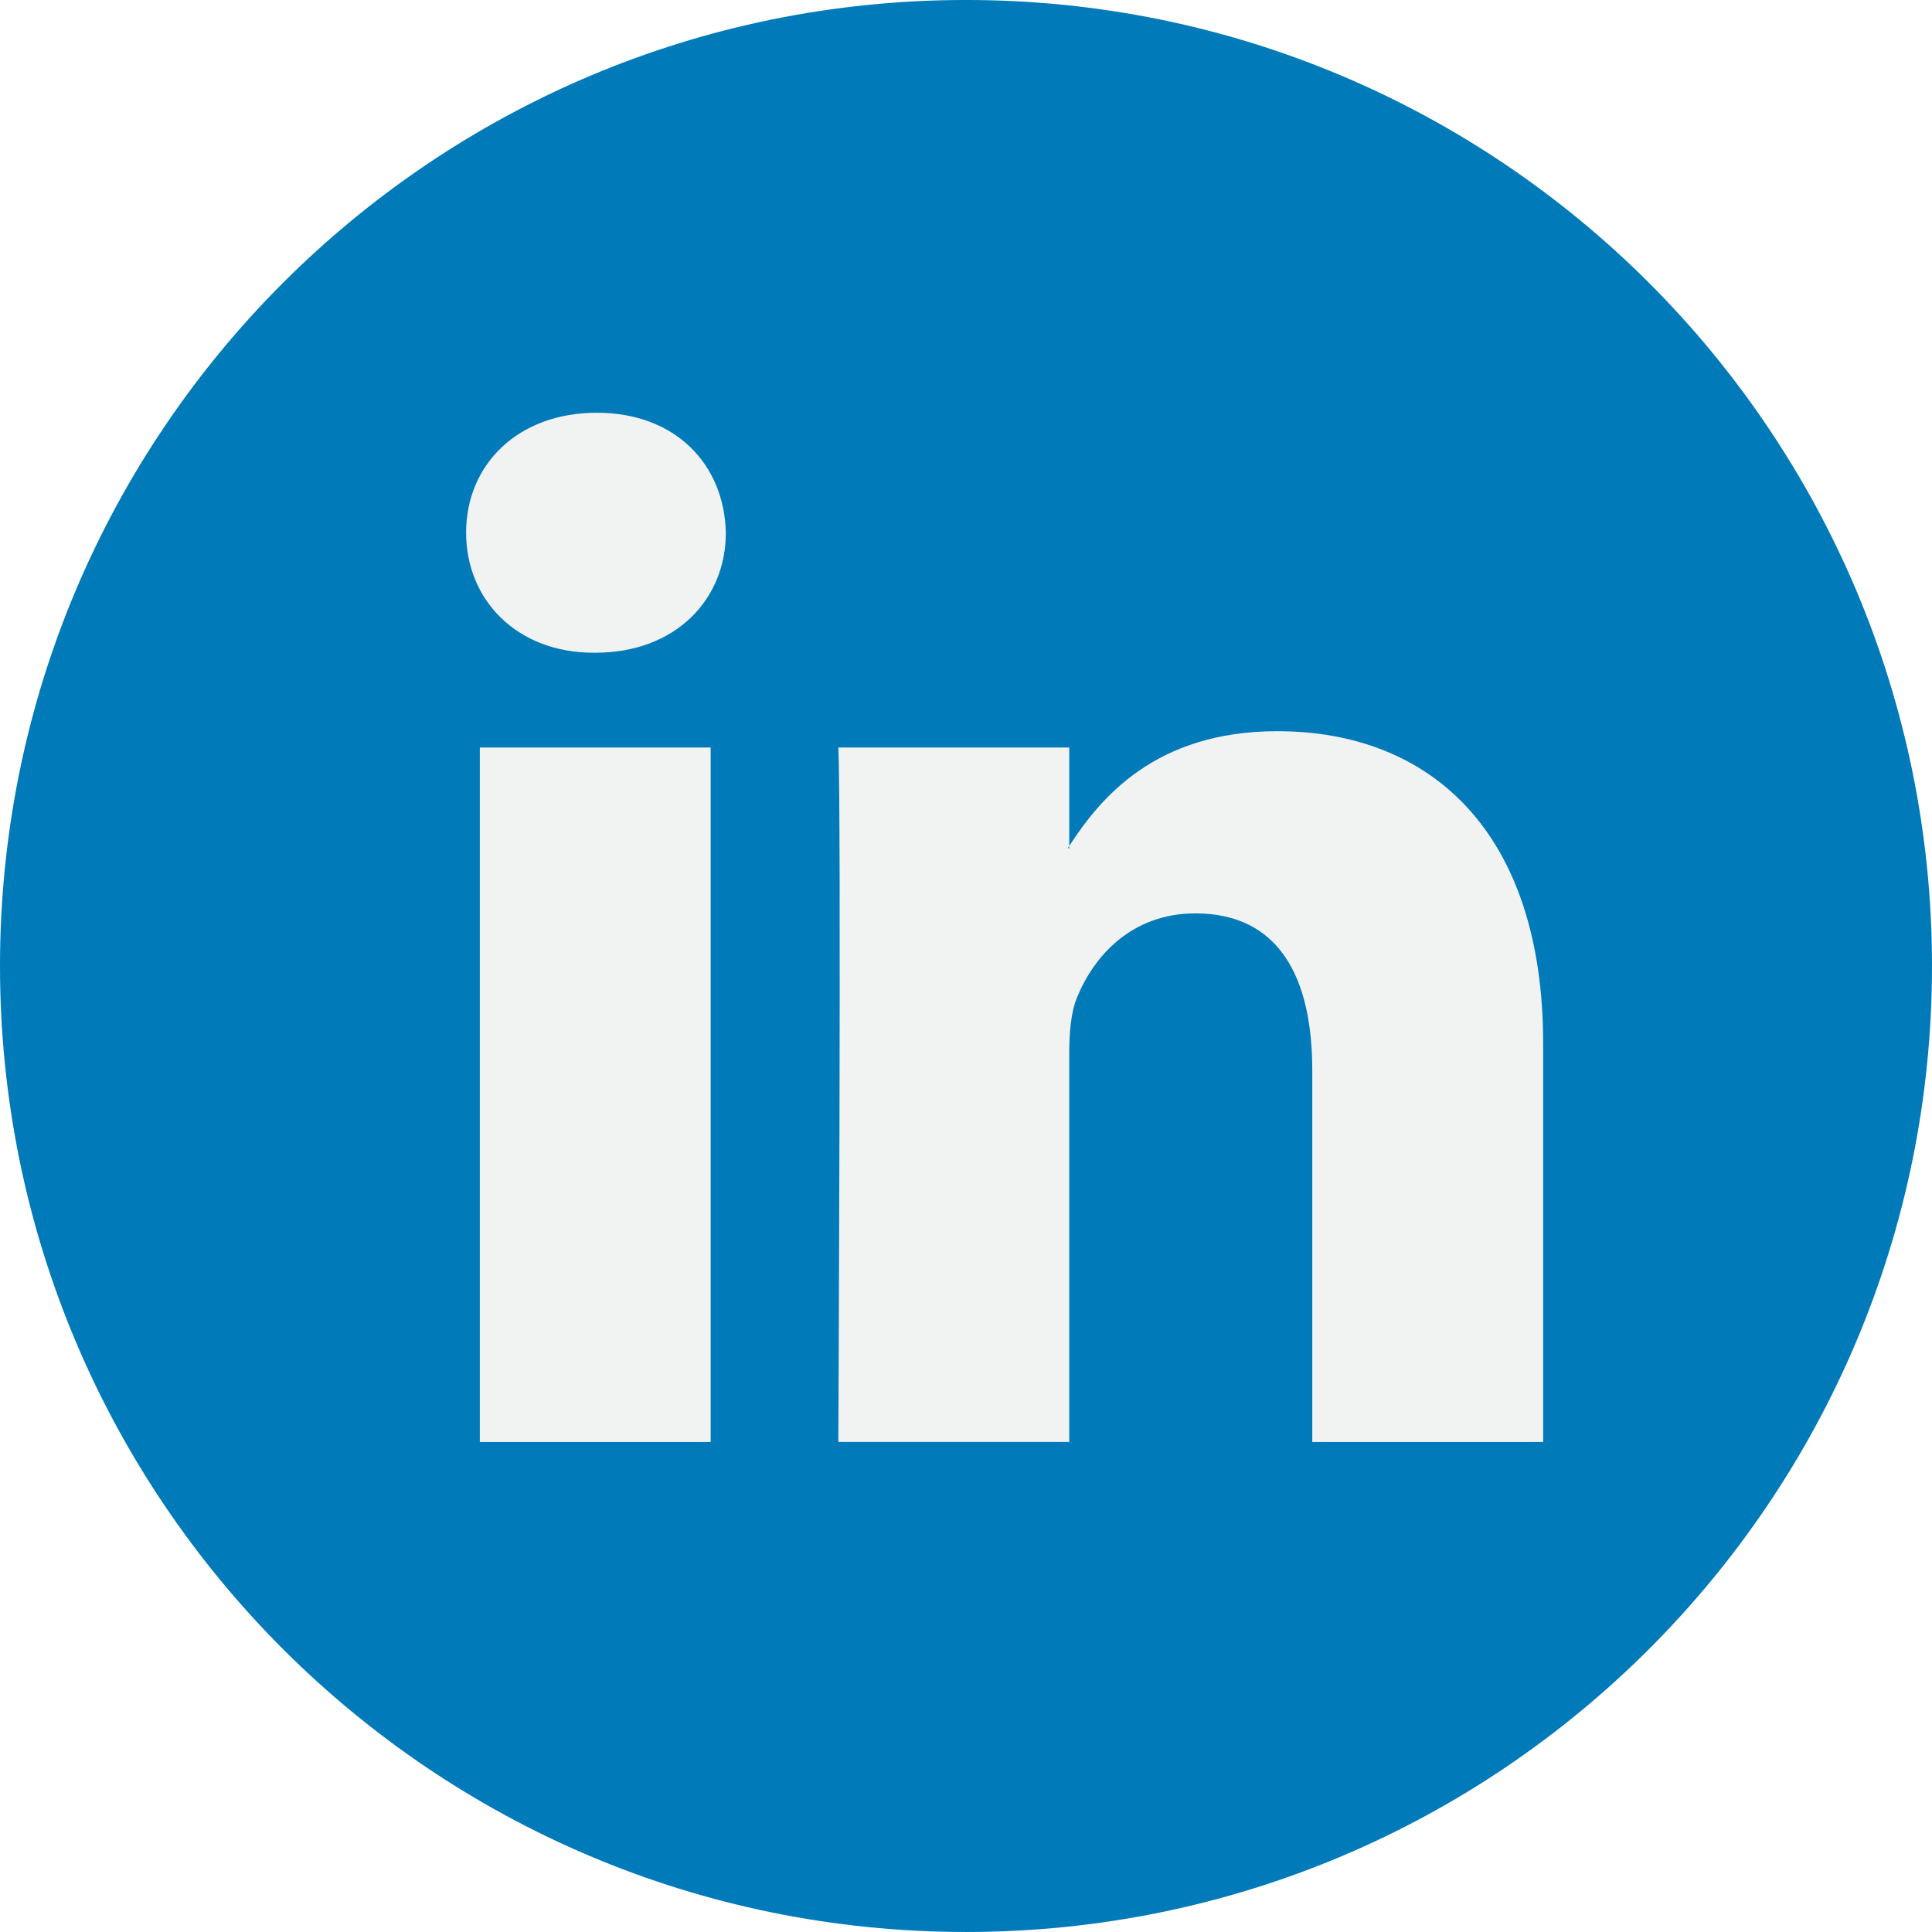
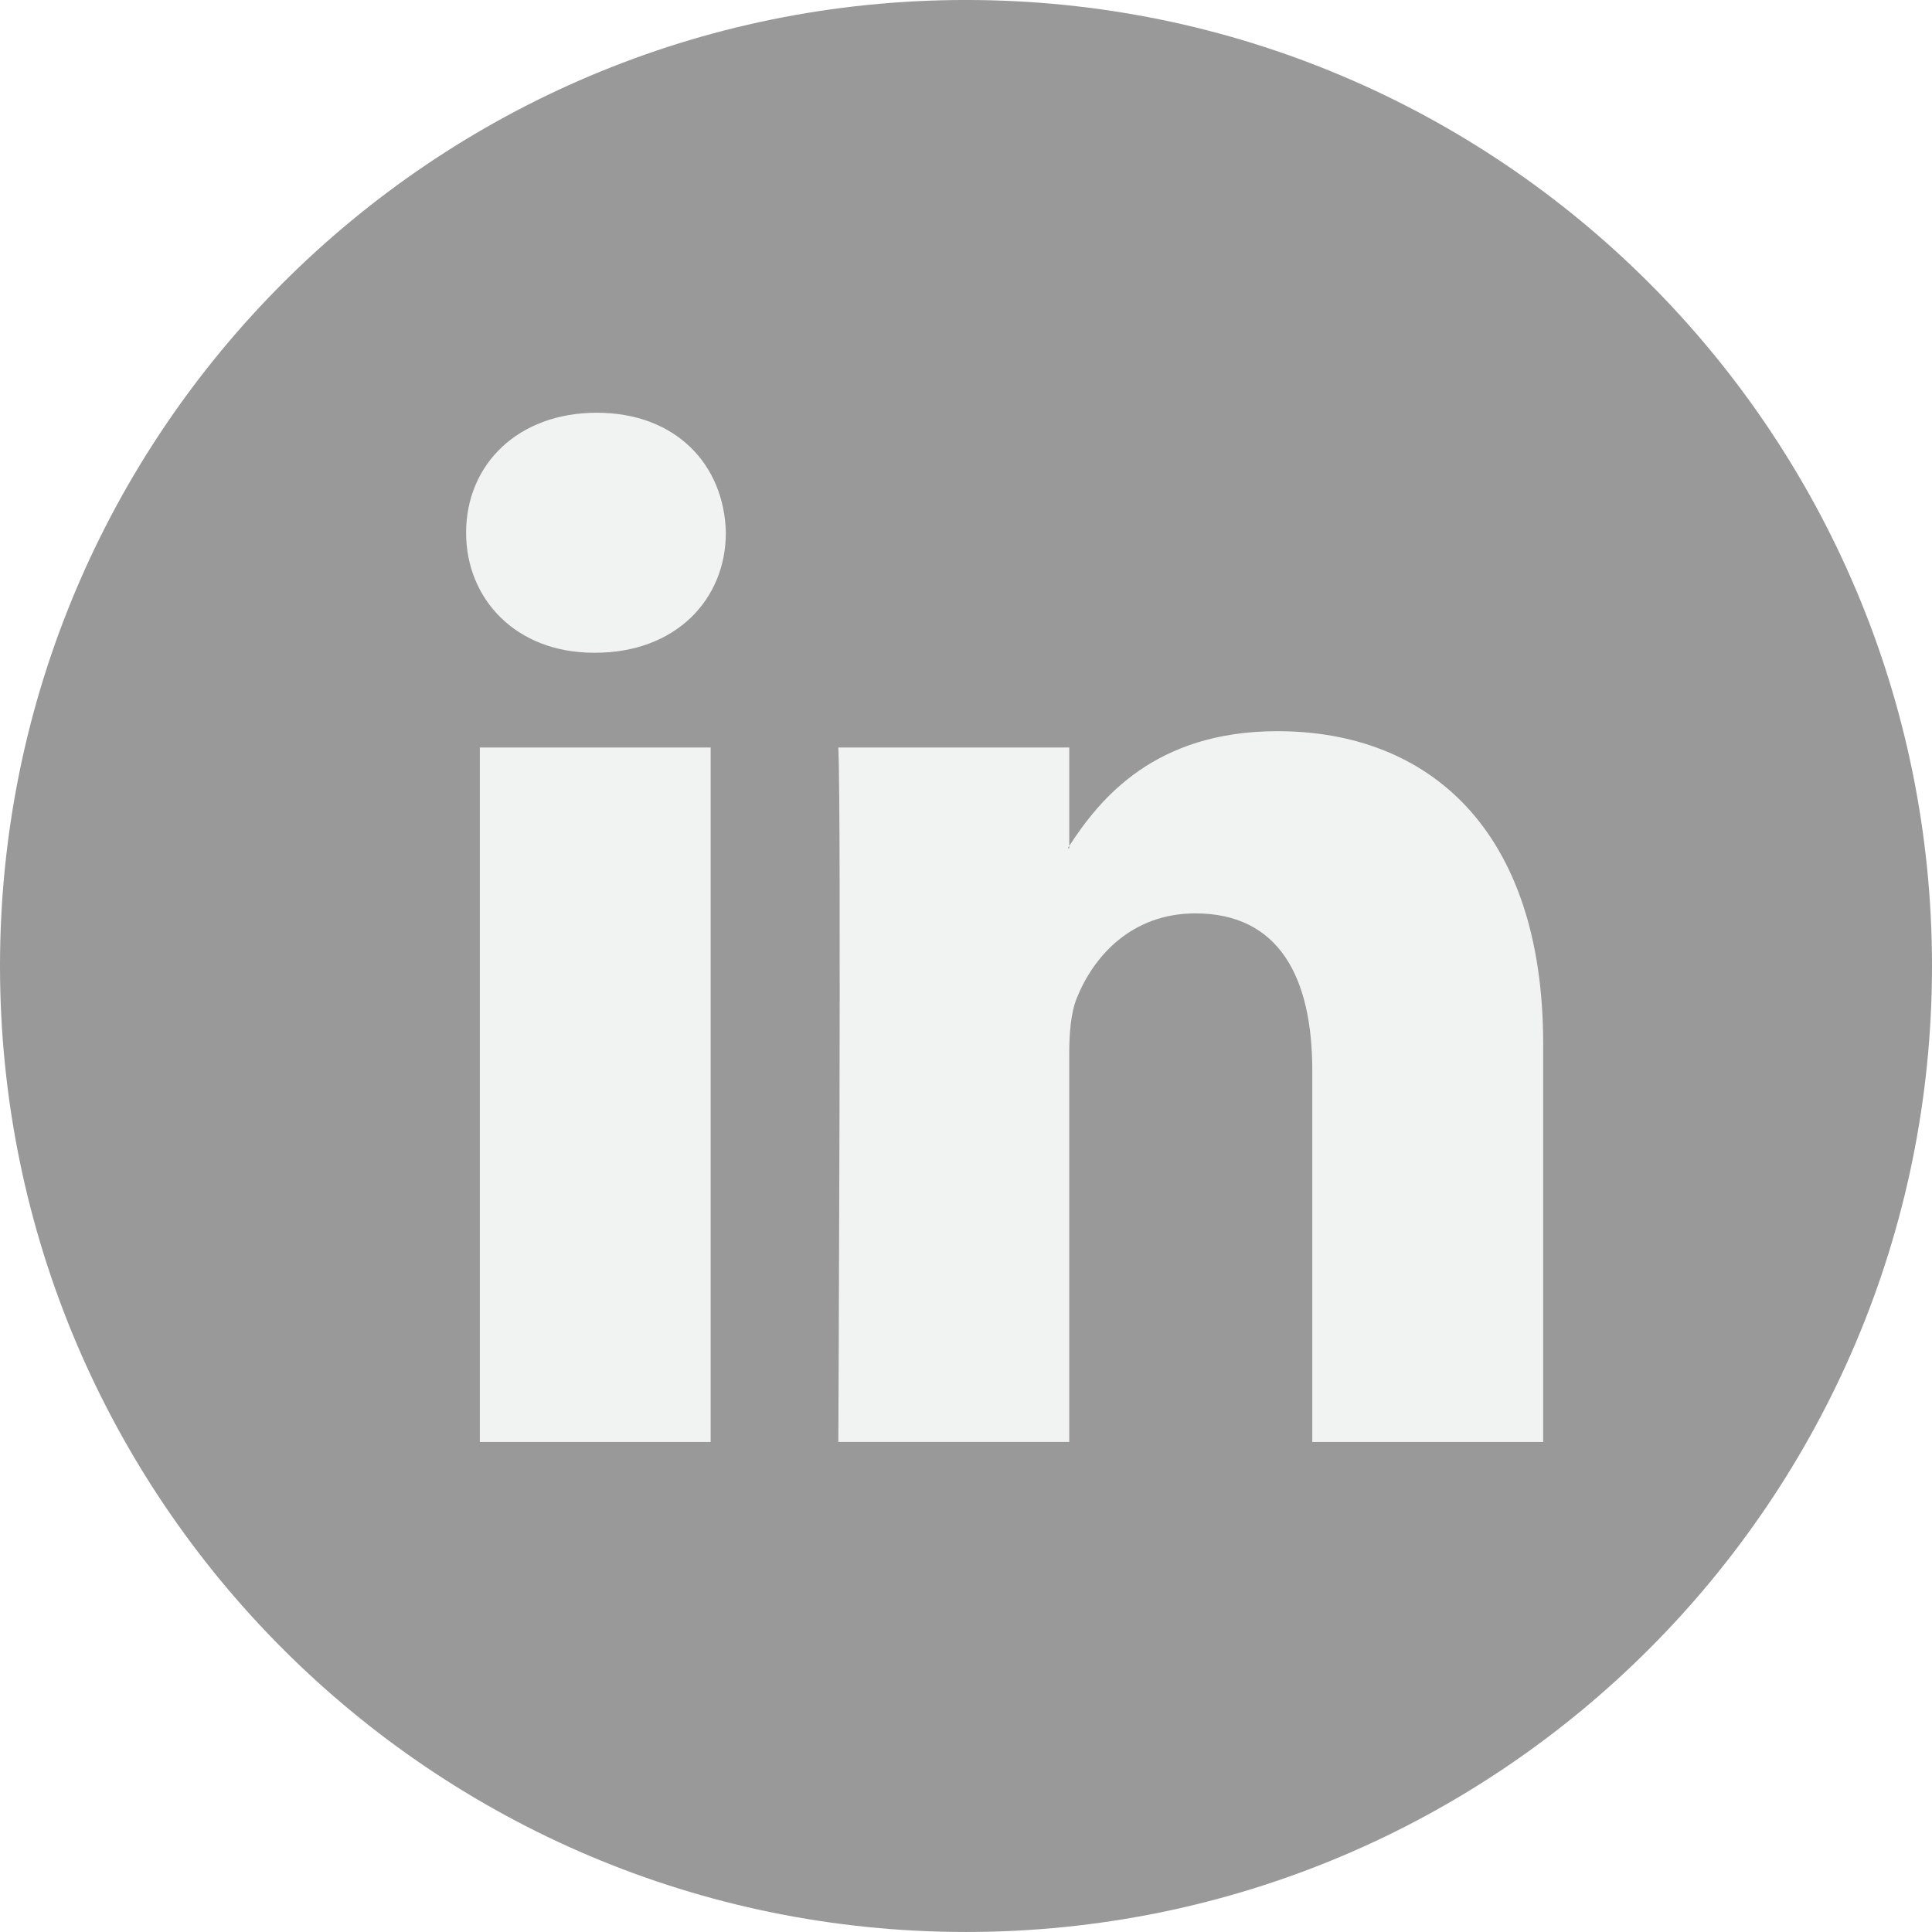
<svg xmlns="http://www.w3.org/2000/svg" version="1.1" id="Capa_1" x="0px" y="0px" viewBox="0 0 112.196 112.196" style="enable-background:new 0 0 112.196 112.196;" xml:space="preserve">
  <g>
-     <circle style="fill:#007AB9;" cx="56.098" cy="56.097" r="56.098" />
+     <circle style="fill:#999999;" cx="56.098" cy="56.097" r="56.098" />
    <g>
      <path style="fill:#F1F2F2;" d="M89.616,60.611v23.128H76.207V62.161c0-5.418-1.936-9.118-6.791-9.118    c-3.705,0-5.906,2.491-6.878,4.903c-0.353,0.862-0.444,2.059-0.444,3.268v22.524H48.684c0,0,0.18-36.546,0-40.329h13.411v5.715    c-0.027,0.045-0.065,0.089-0.089,0.132h0.089v-0.132c1.782-2.742,4.96-6.662,12.085-6.662    C83.002,42.462,89.616,48.226,89.616,60.611L89.616,60.611z M34.656,23.969c-4.587,0-7.588,3.011-7.588,6.967    c0,3.872,2.914,6.97,7.412,6.97h0.087c4.677,0,7.585-3.098,7.585-6.97C42.063,26.98,39.244,23.969,34.656,23.969L34.656,23.969z     M27.865,83.739H41.27V43.409H27.865V83.739z" />
    </g>
  </g>
  <g>
</g>
  <g>
</g>
  <g>
</g>
  <g>
</g>
  <g>
</g>
  <g>
</g>
  <g>
</g>
  <g>
</g>
  <g>
</g>
  <g>
</g>
  <g>
</g>
  <g>
</g>
  <g>
</g>
  <g>
</g>
  <g>
</g>
</svg>
